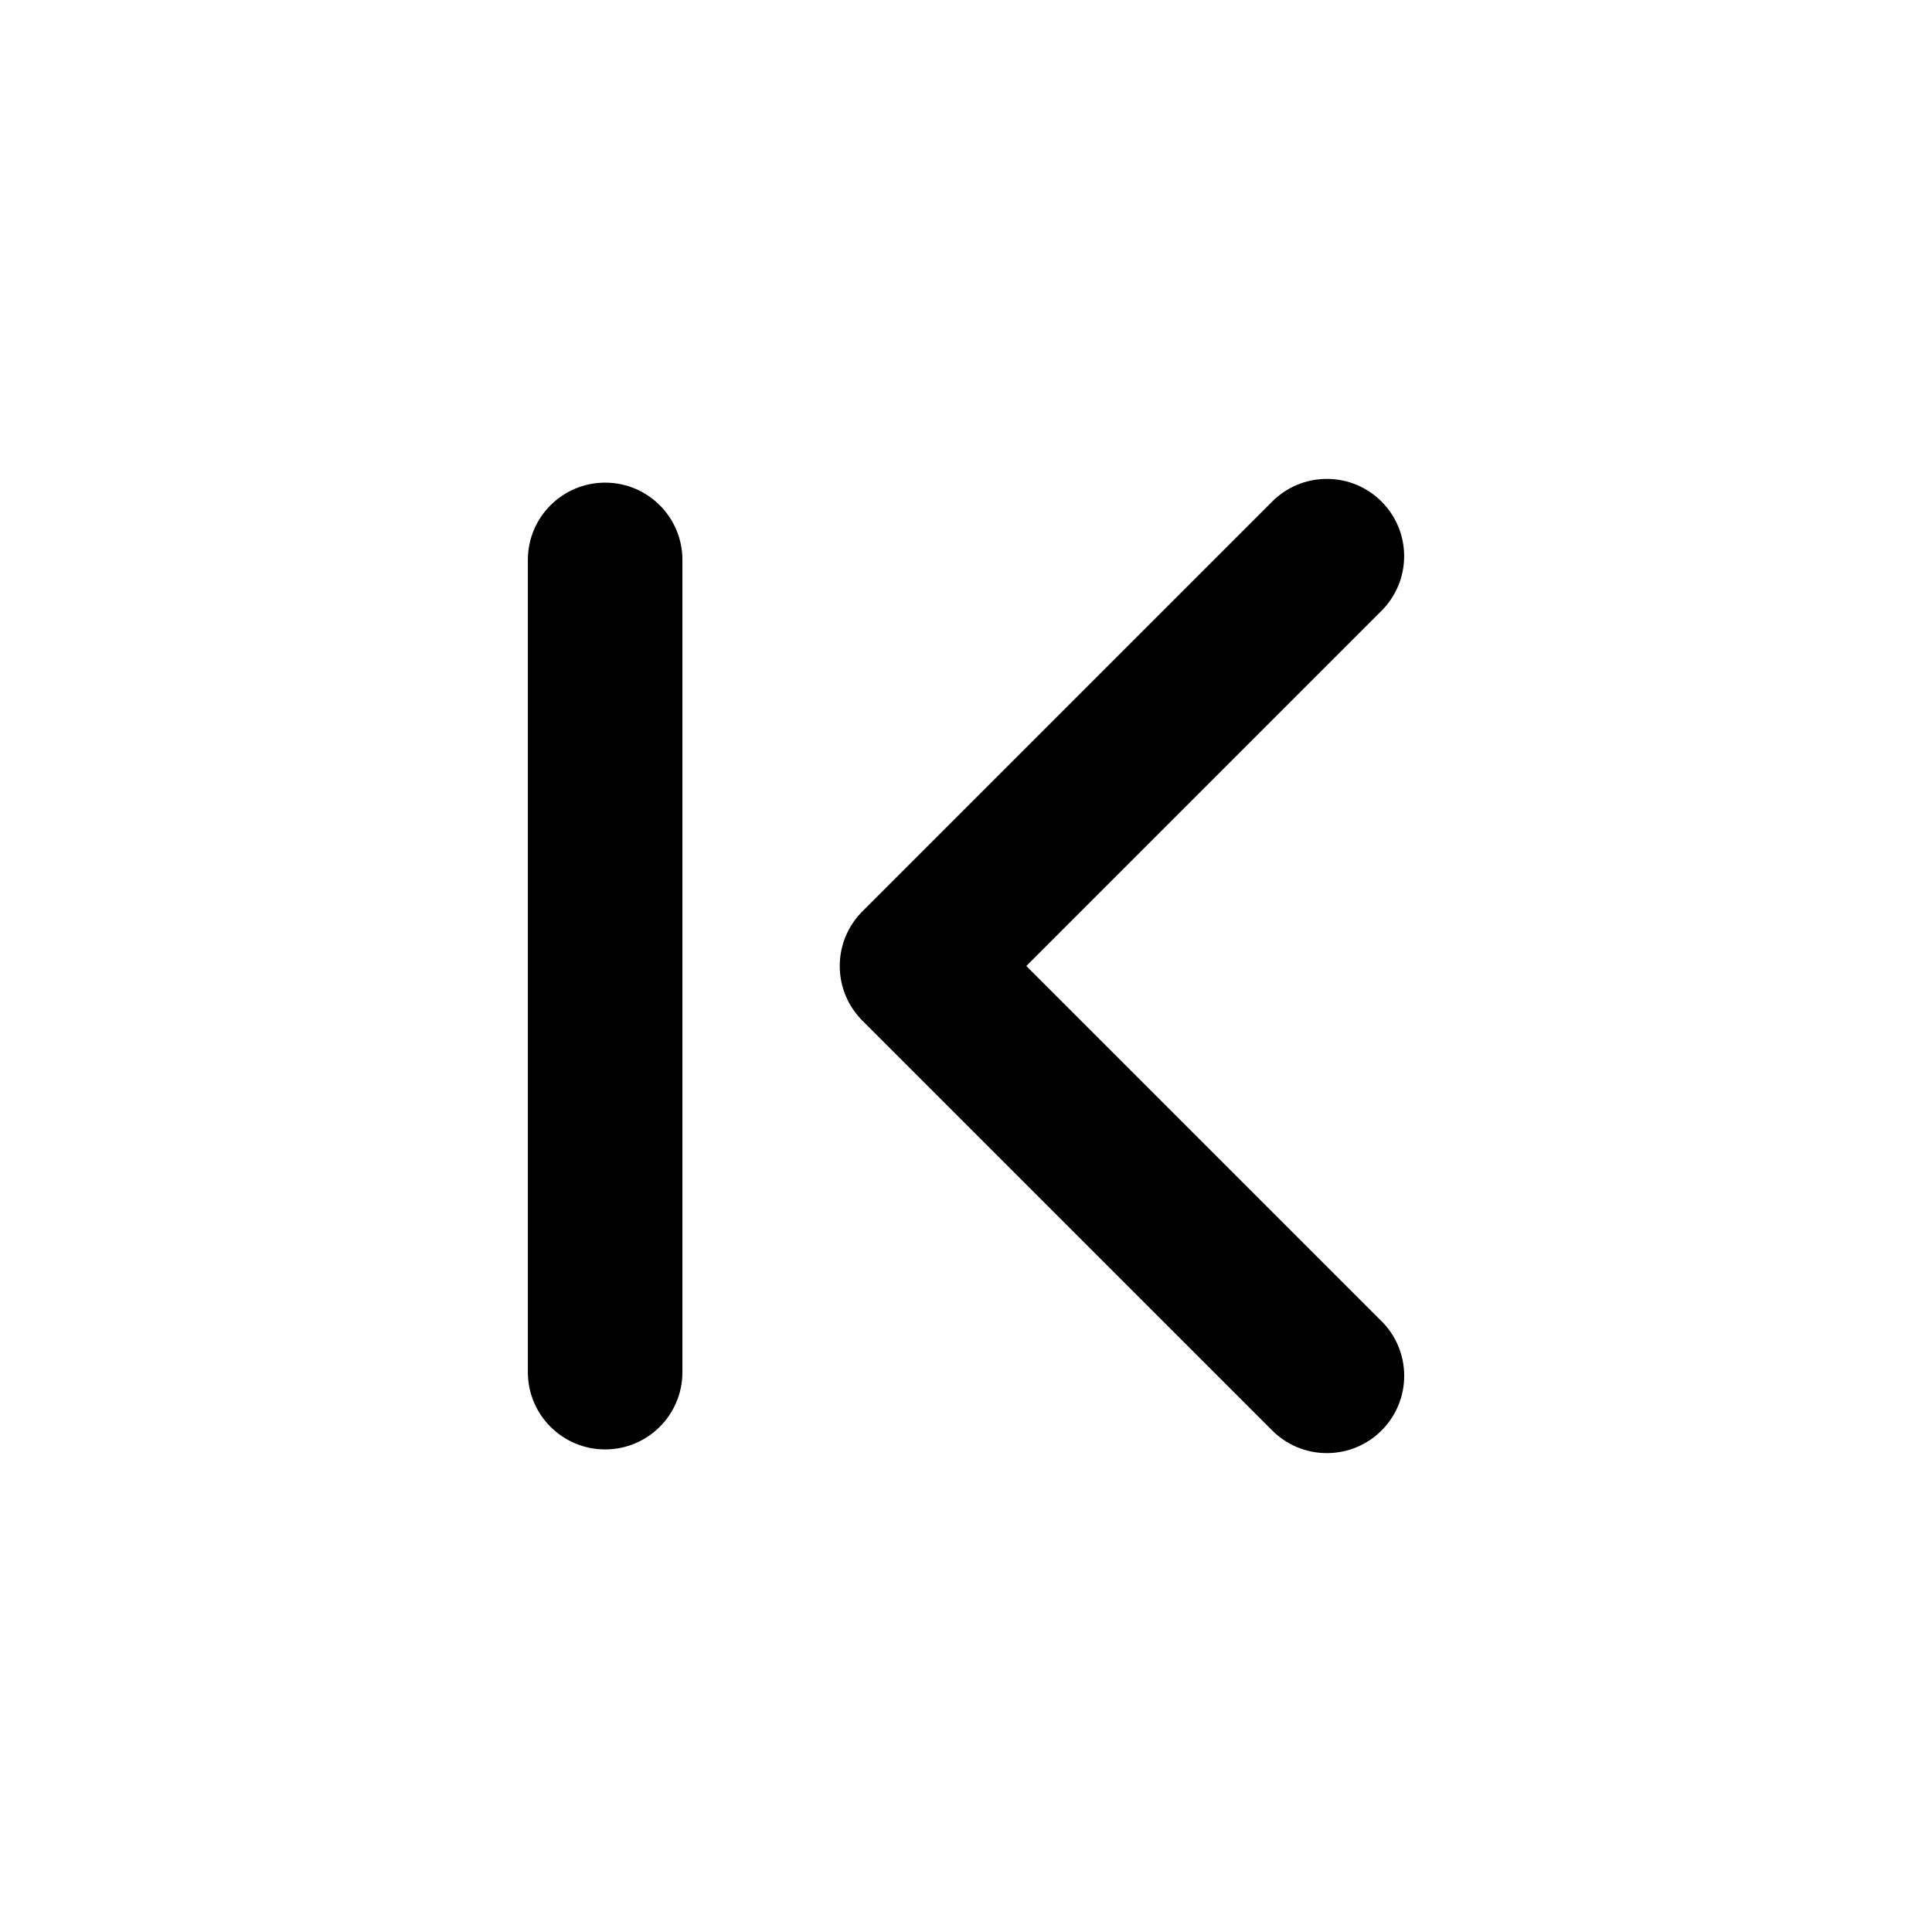
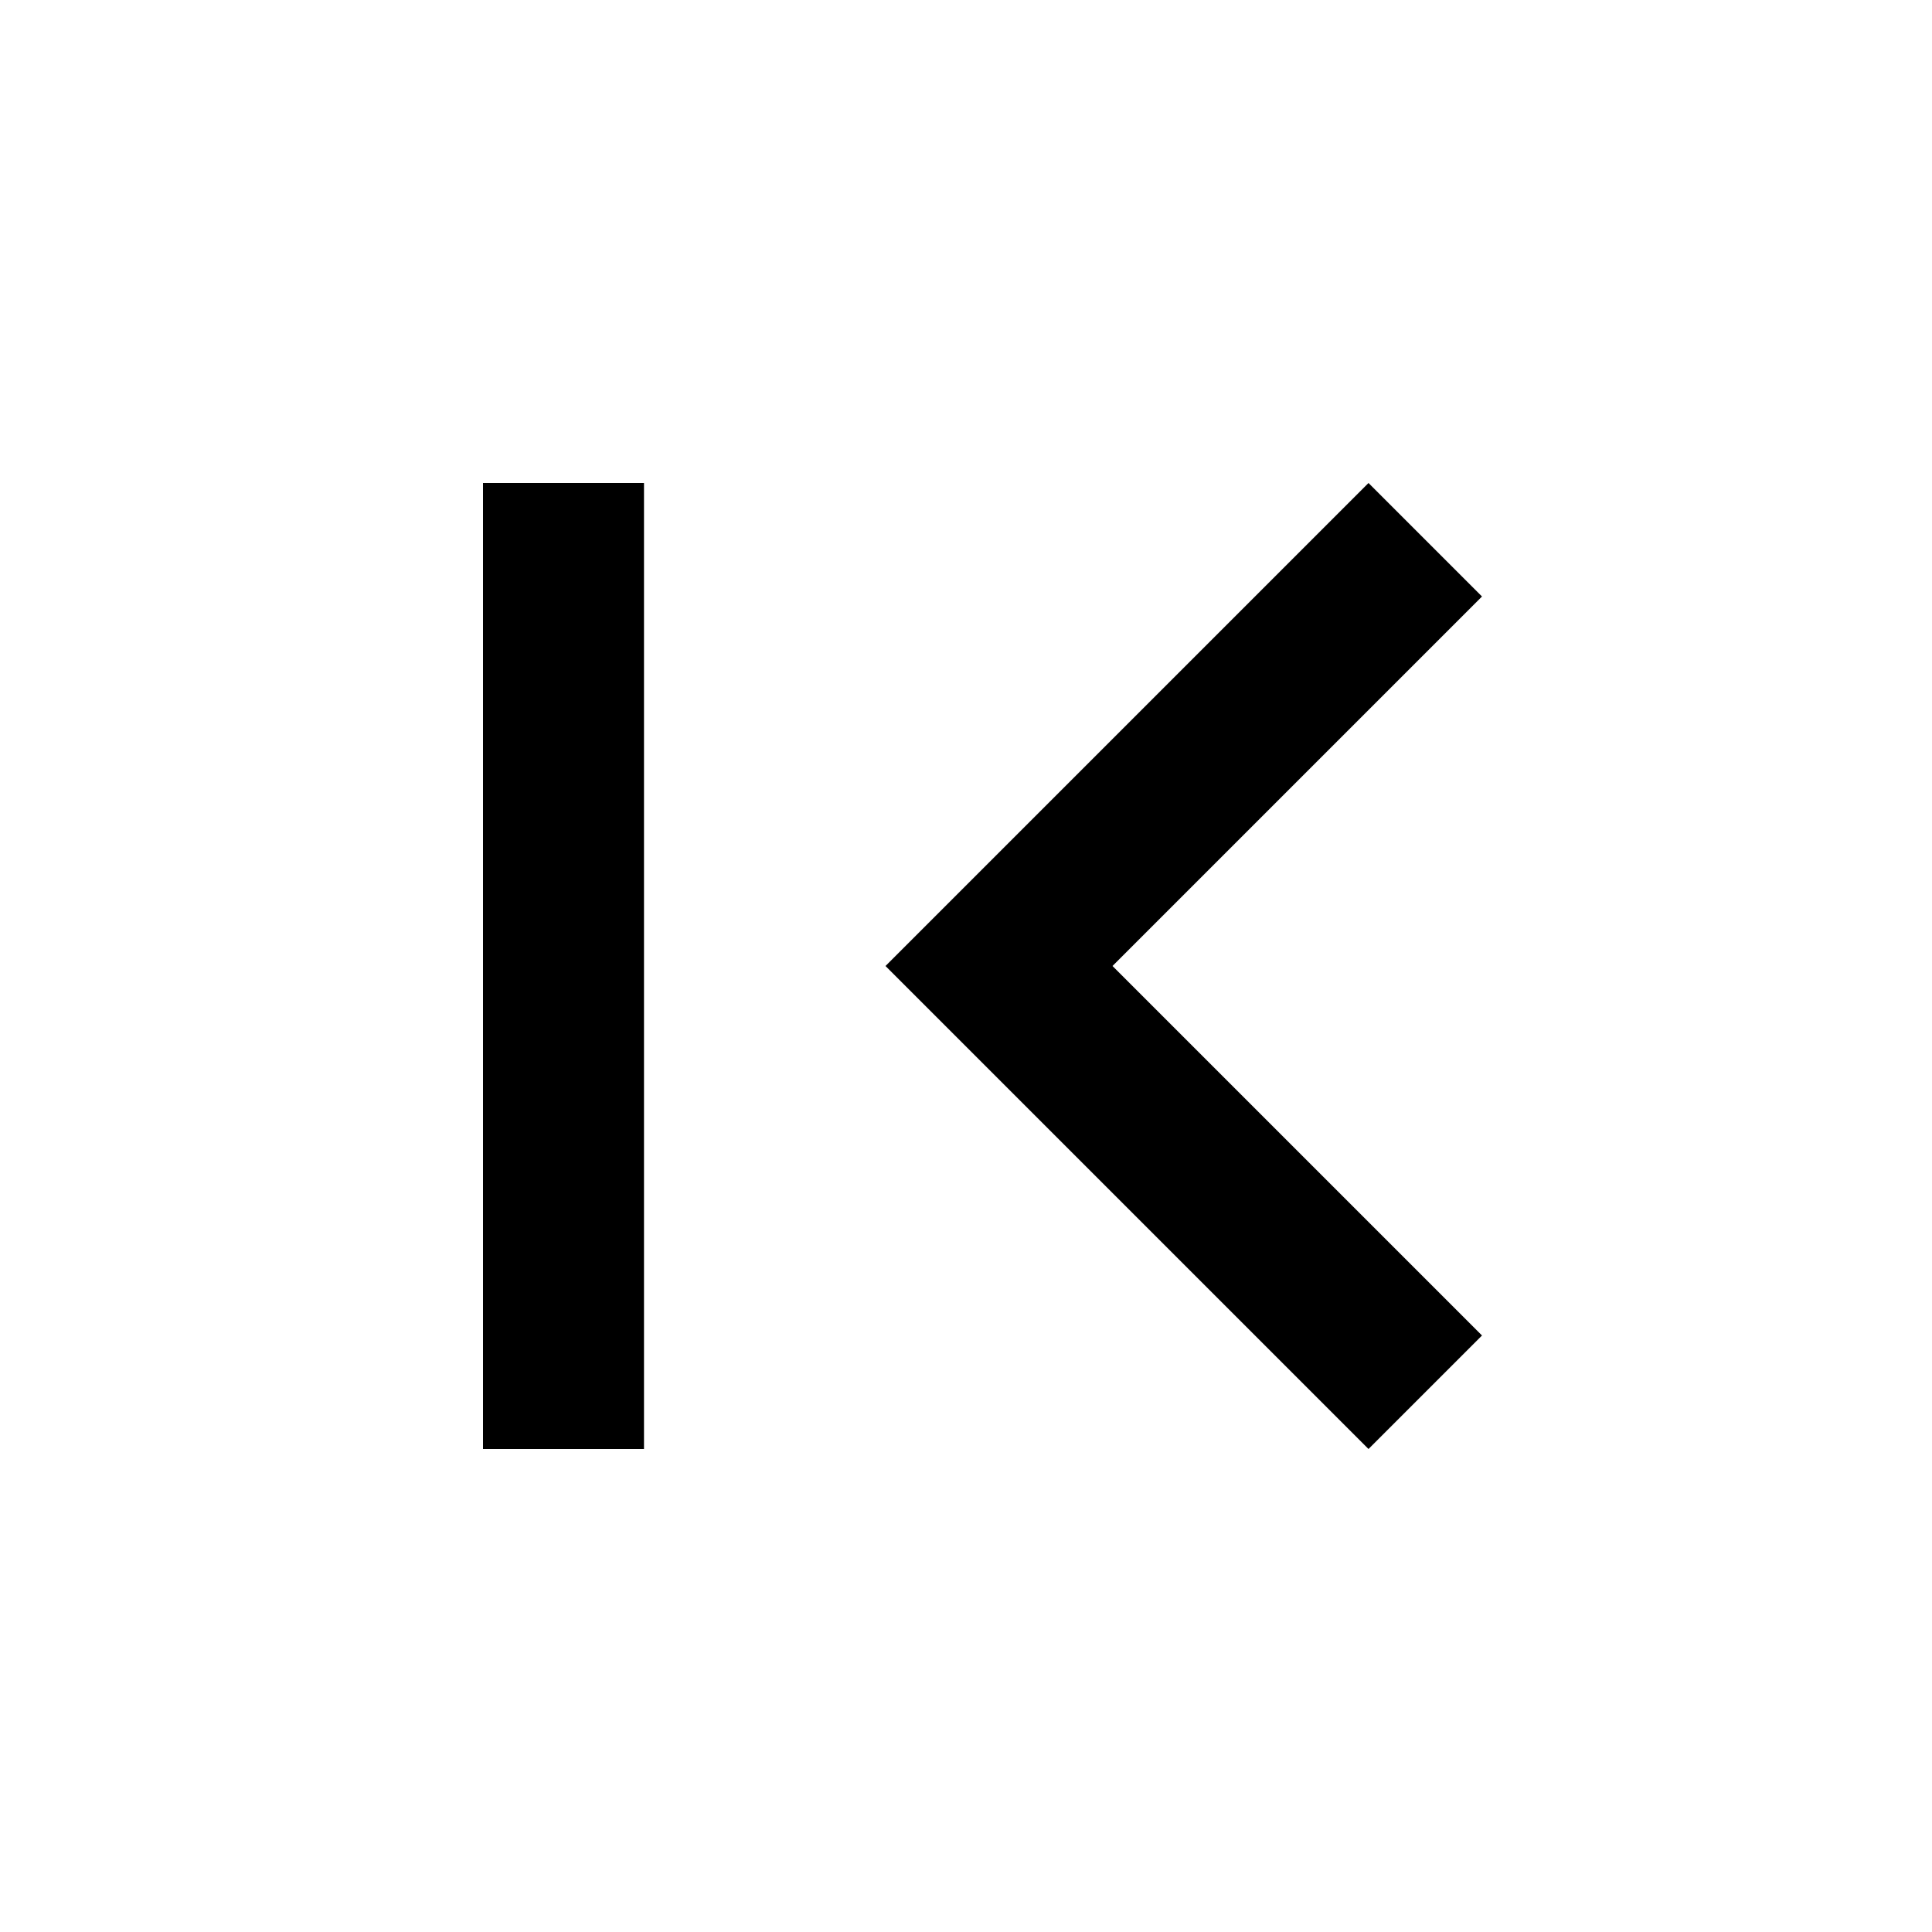
- <svg xmlns="http://www.w3.org/2000/svg" version="1.1" width="32" height="32" viewBox="0 0 32 32">
-   <path d="M22.882 21.883l-5.883-5.883 5.883-5.883c0.232-0.232 0.375-0.552 0.375-0.905 0-0.707-0.573-1.28-1.28-1.28-0.353 0-0.673 0.143-0.905 0.375l-6.788 6.788c-0.232 0.232-0.375 0.552-0.375 0.905s0.143 0.673 0.375 0.905l6.788 6.788c0.231 0.232 0.551 0.375 0.904 0.375 0.001 0 0.001 0 0.002 0v-0c0 0 0 0 0 0 0.707 0 1.28-0.573 1.28-1.28 0-0.353-0.143-0.674-0.375-0.905z" />
-   <path d="M10.023 7.994c-0.707 0-1.28 0.573-1.28 1.28v13.453c0 0.707 0.573 1.28 1.28 1.28s1.28-0.573 1.28-1.28v-13.453c0-0.707-0.573-1.28-1.28-1.28z" />
+ <svg xmlns="http://www.w3.org/2000/svg" height="24px" viewBox="0 0 24 24" width="24px" fill="#000000">
+   <path d="M24 0v24H0V0h24z" fill="none" opacity=".87" />
+   <path d="M18.41 16.59L13.82 12l4.59-4.59L17 6l-6 6 6 6 1.41-1.41zM6 6h2v12H6V6z" />
</svg>
